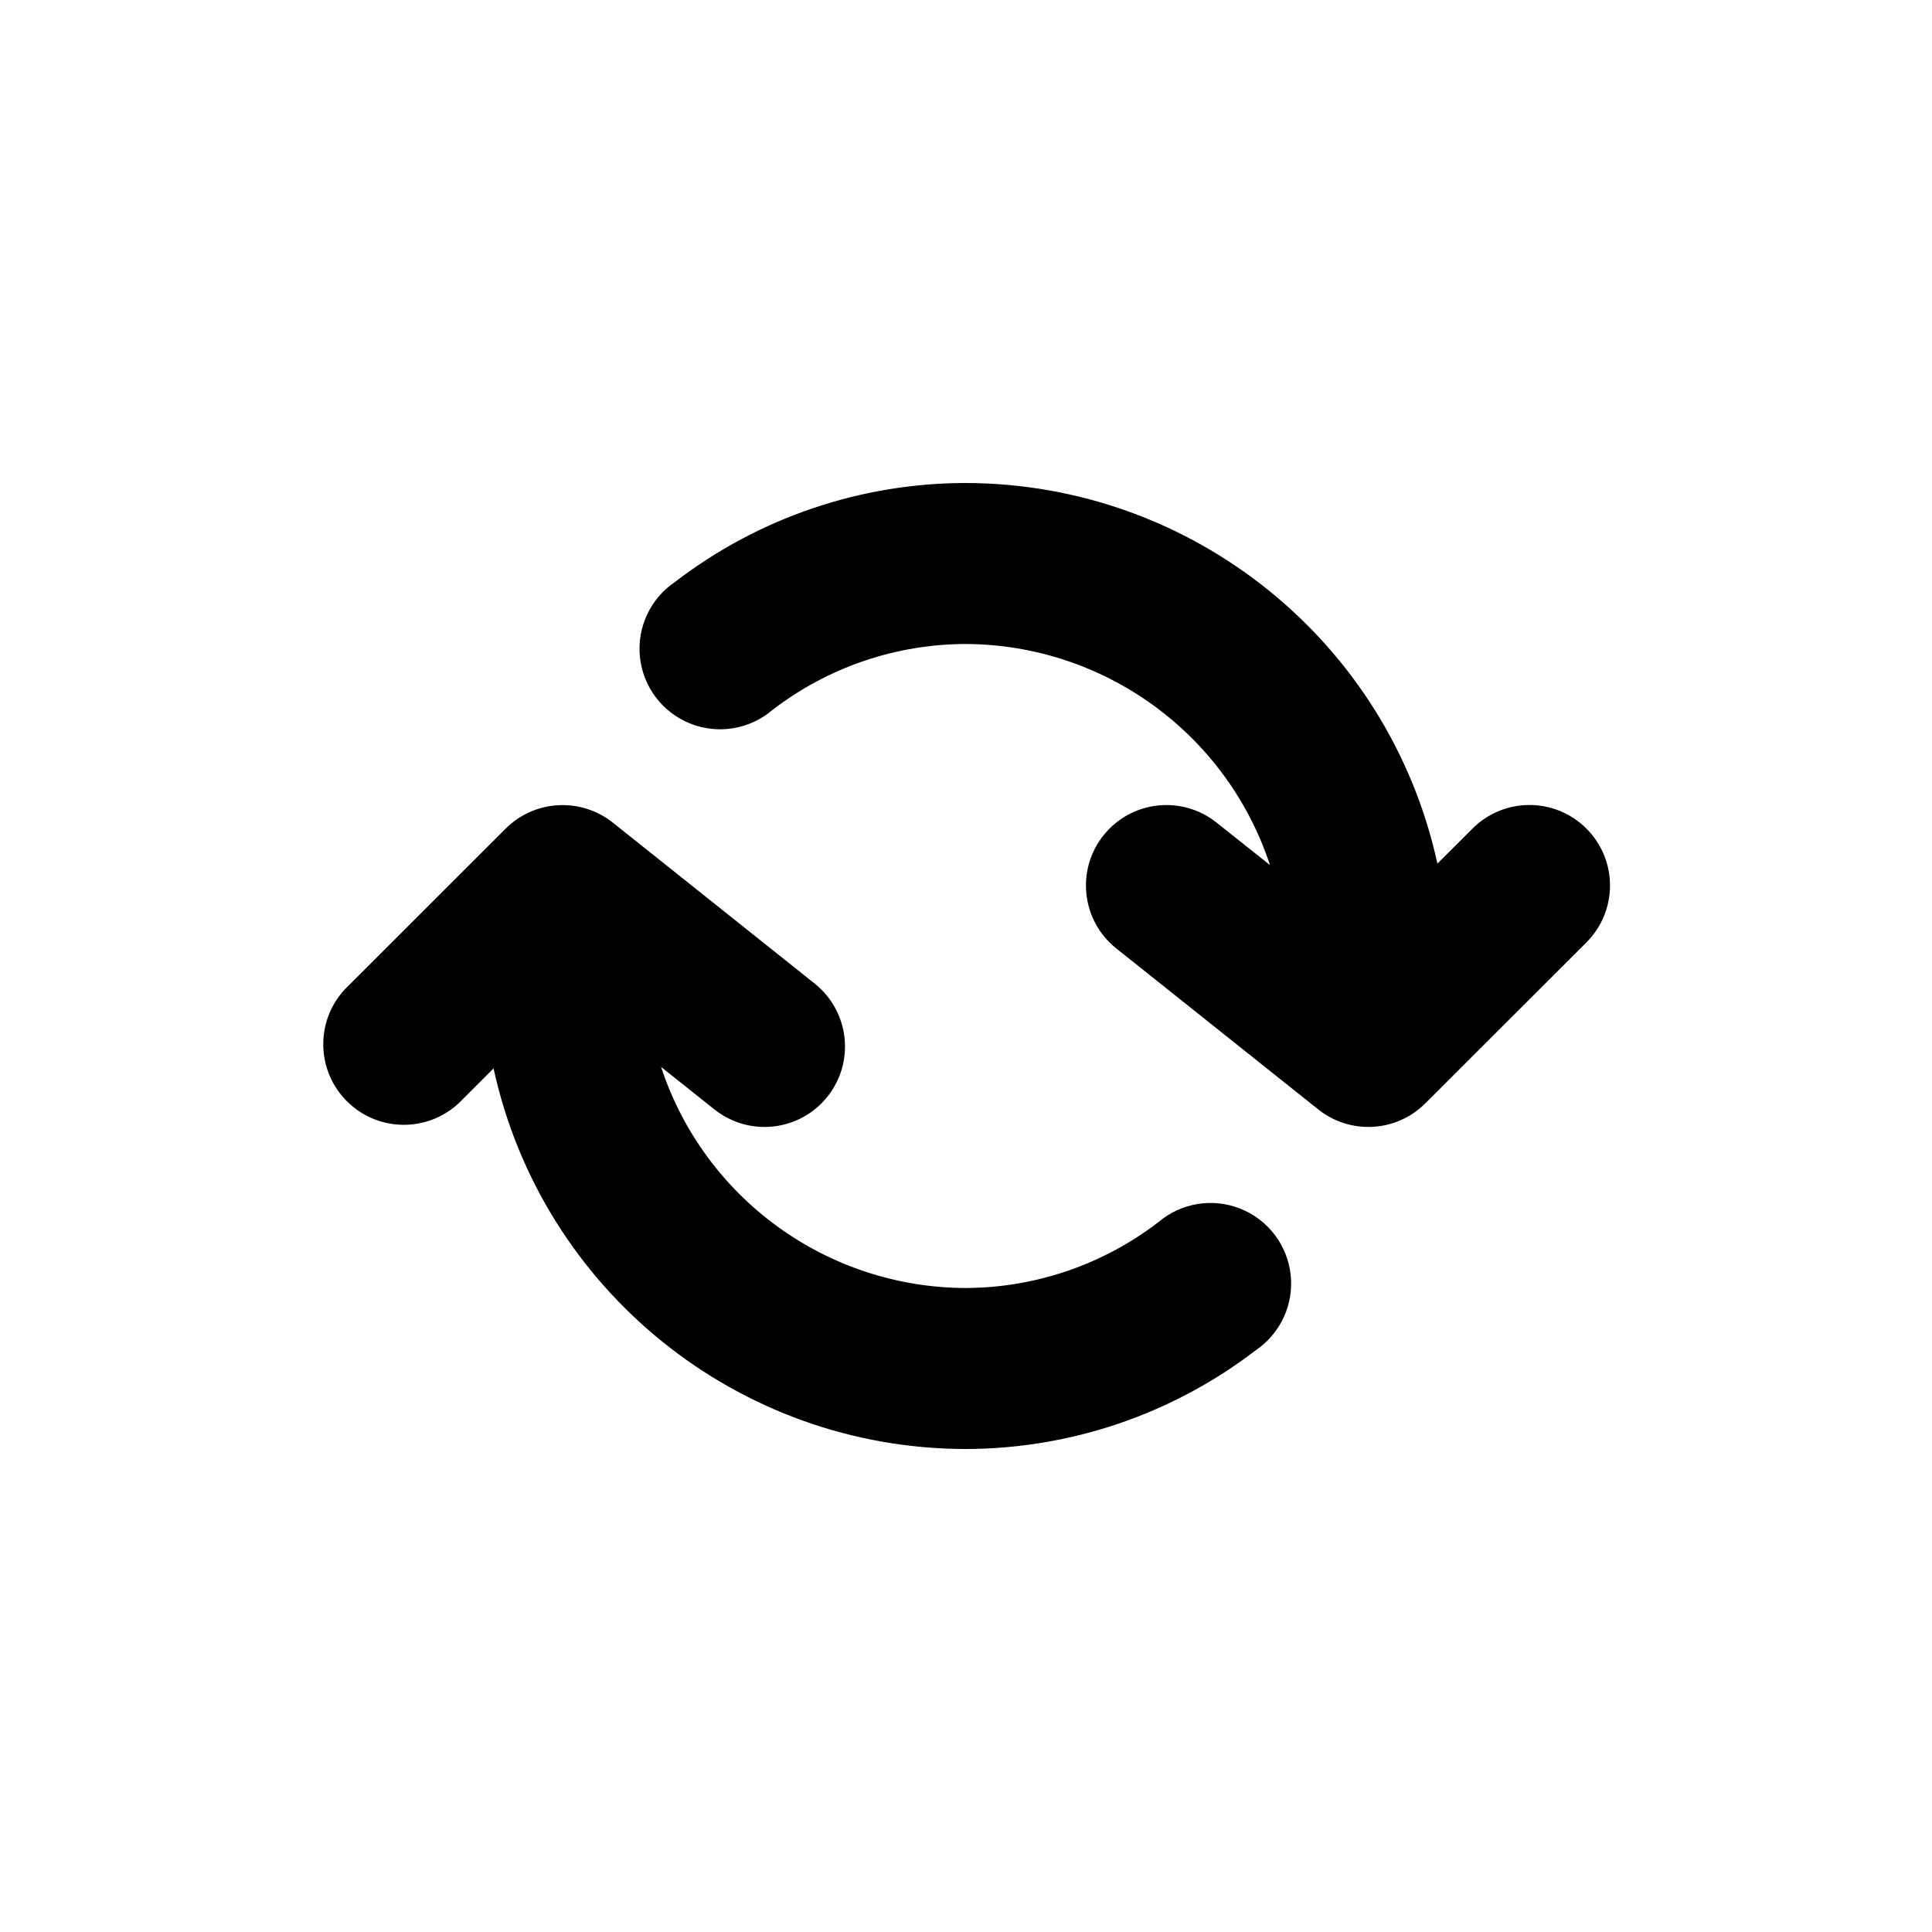
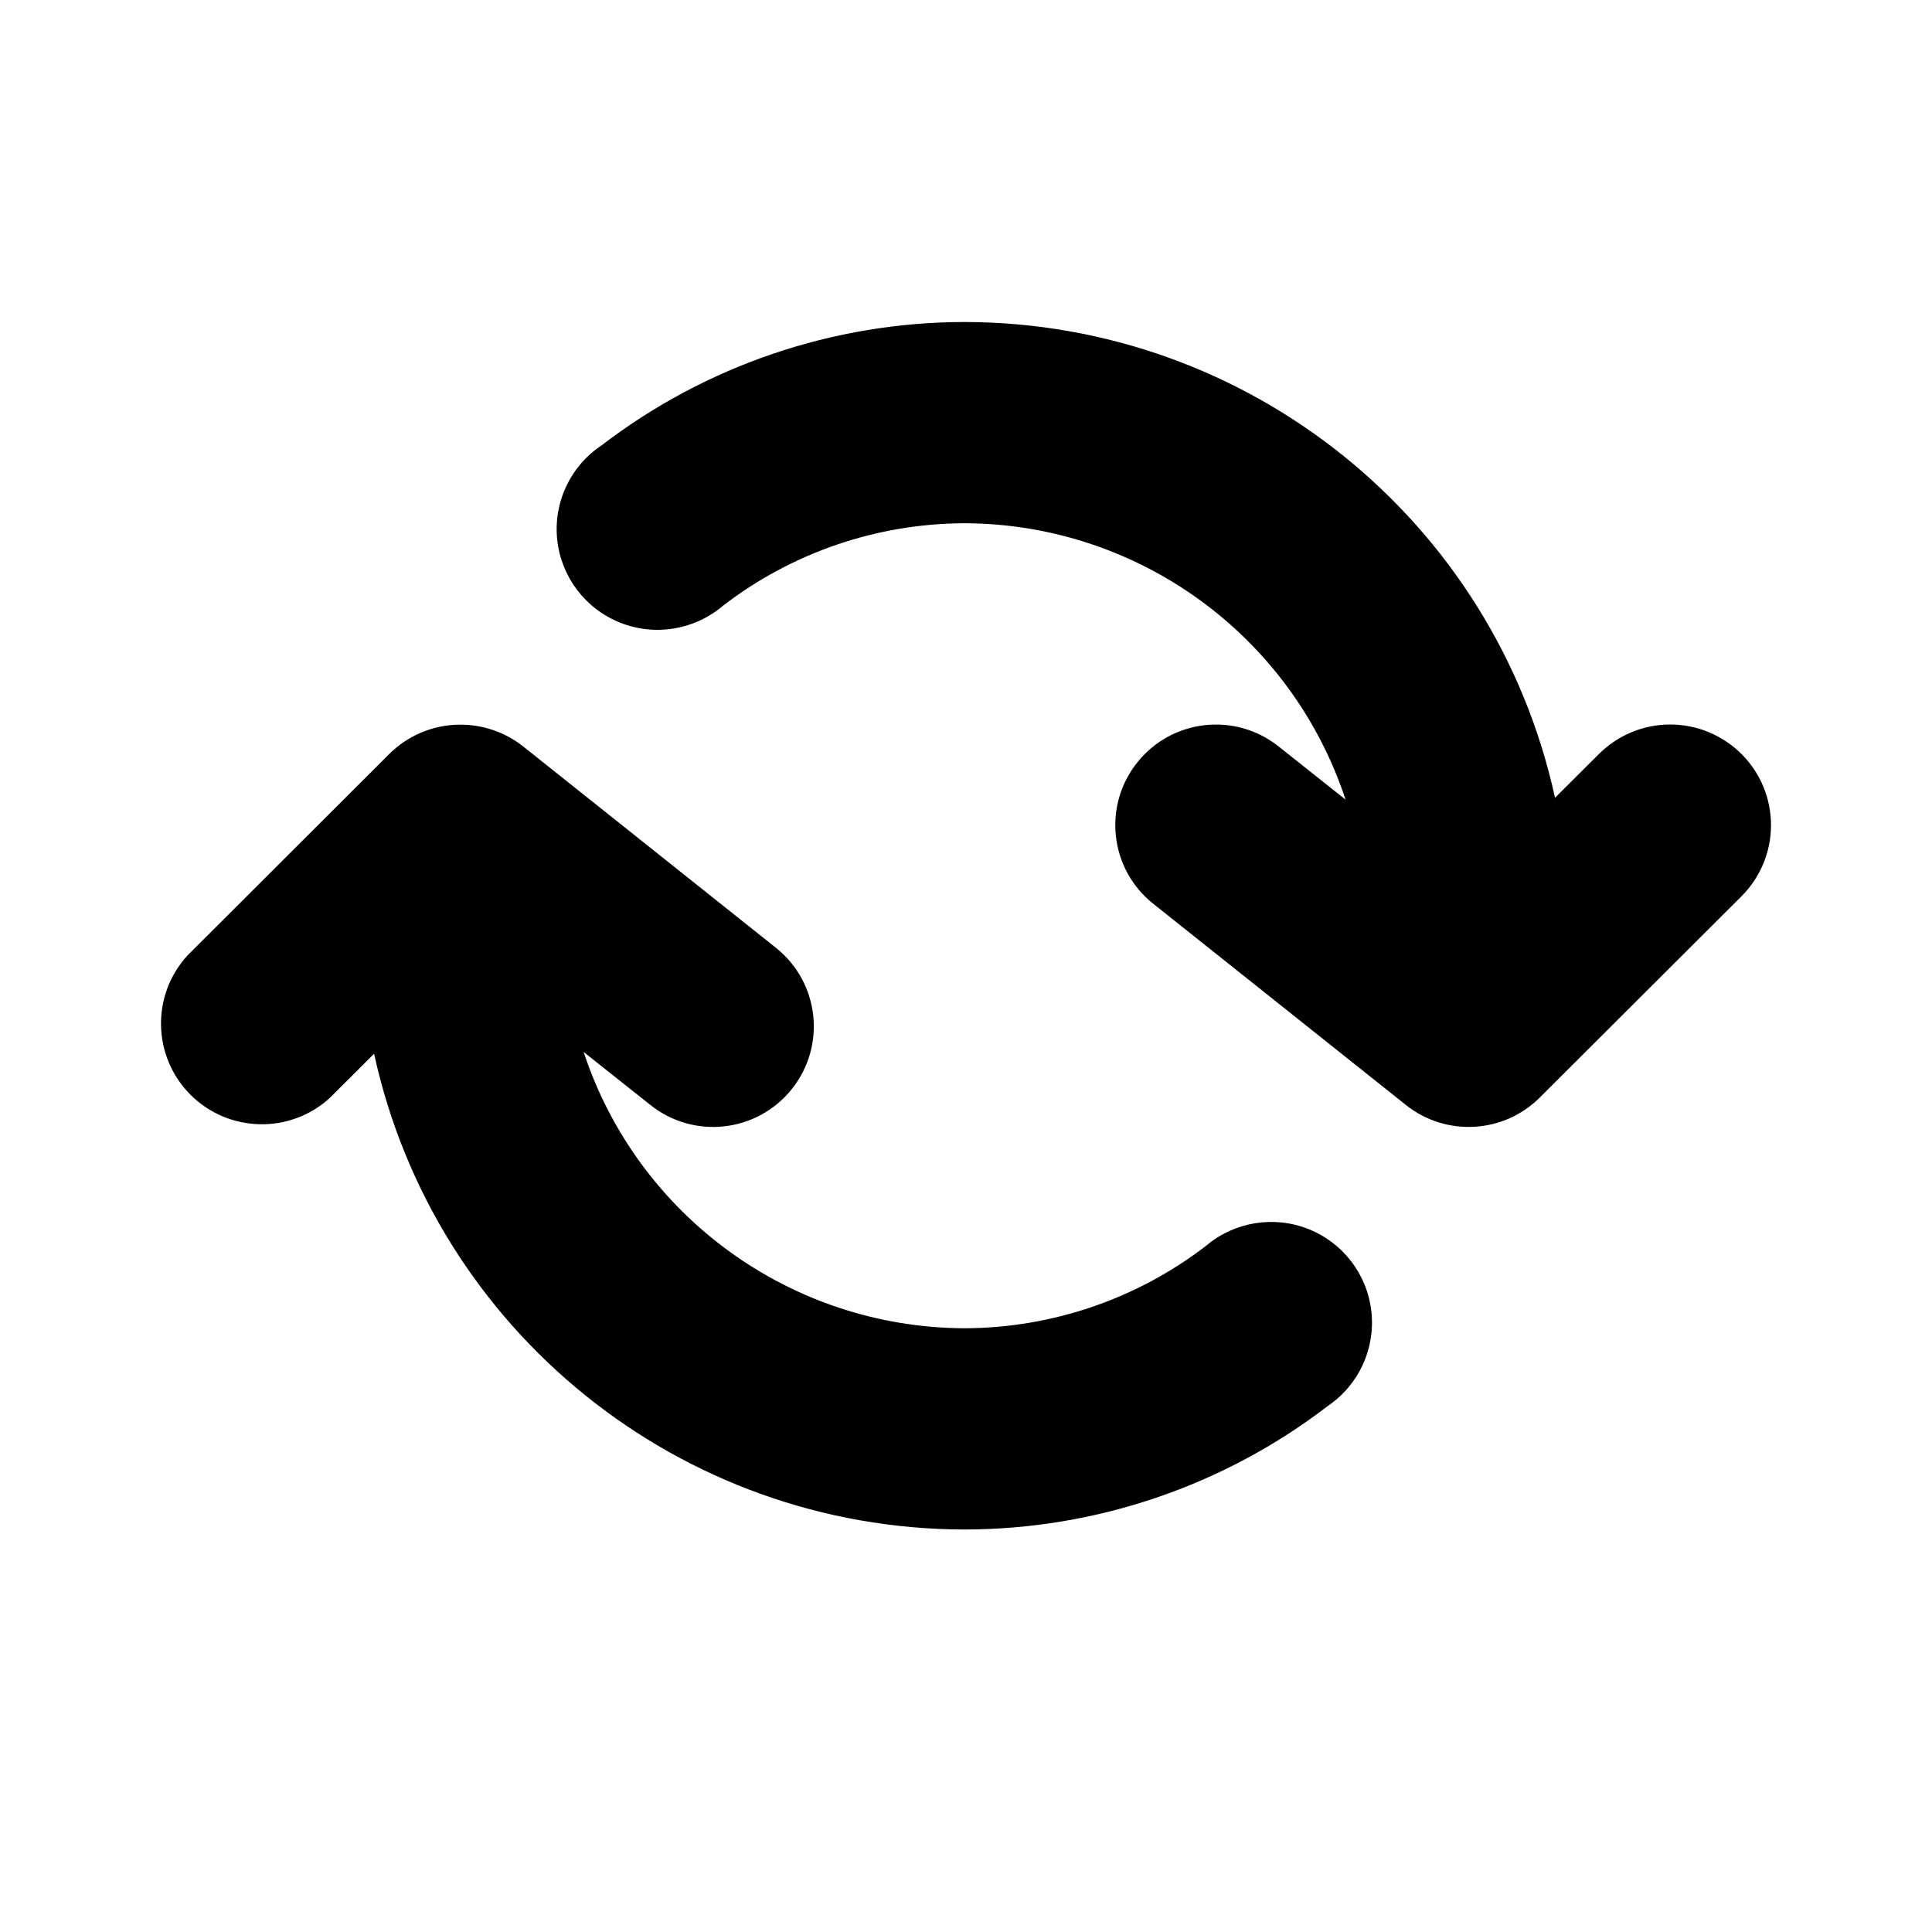
- <svg xmlns="http://www.w3.org/2000/svg" width="24" height="24" viewBox="0 0 24 24">
-   <path fill="currentColor" fill-rule="evenodd" d="M19.707 10.293a.999.999 0 0 1 0 1.414l-2.002 2a1 1 0 0 1-1.33.074l-2.509-2a.999.999 0 0 1 1.247-1.562l.663.527A3.996 3.996 0 0 0 11.994 8a3.95 3.95 0 0 0-2.399.82 1.001 1.001 0 1 1-1.207-1.593A5.932 5.932 0 0 1 11.994 6a6.01 6.01 0 0 1 5.862 4.728l.436-.435a1 1 0 0 1 1.415 0zm-5.315 4.887a1.001 1.001 0 1 1 1.208 1.593A5.932 5.932 0 0 1 11.994 18a6.01 6.01 0 0 1-5.863-4.728l-.435.435a1.001 1.001 0 0 1-1.415-1.414l2.001-2c.36-.359.933-.39 1.331-.074l2.508 2a.999.999 0 0 1-1.247 1.562l-.662-.527A3.996 3.996 0 0 0 11.994 16a3.95 3.95 0 0 0 2.398-.82z" />
+ <svg xmlns="http://www.w3.org/2000/svg" width="24px" height="24px" viewBox="0 0 24 24" version="1.1">
+   <g id="Icon/reload" stroke="none" stroke-width="1" fill="none" fill-rule="evenodd">
+     <g id="reload" transform="translate(2, 3.25)" fill="#000000">
+       <path d="M19.633,6.116 C19.868,6.35 20,6.668 20,7 C20,7.332 19.868,7.65 19.633,7.884 L17.128,10.384 C16.678,10.833 15.962,10.873 15.464,10.476 L12.325,7.976 C11.785,7.546 11.697,6.76 12.128,6.221 C12.559,5.681 13.345,5.593 13.885,6.024 L14.715,6.683 C14.041,4.64 12.135,3.257 9.983,3.25 C8.896,3.253 7.841,3.613 6.981,4.275 C6.627,4.576 6.136,4.657 5.704,4.485 C5.272,4.313 4.971,3.917 4.922,3.455 C4.873,2.993 5.084,2.542 5.471,2.284 C6.765,1.291 8.351,0.752 9.983,0.75 C13.513,0.756 16.564,3.214 17.317,6.66 L17.863,6.116 C18.097,5.882 18.416,5.75 18.748,5.75 C19.08,5.75 19.398,5.882 19.633,6.116 L19.633,6.116 Z M12.983,12.225 C13.337,11.926 13.827,11.847 14.257,12.019 C14.687,12.191 14.987,12.586 15.036,13.046 C15.086,13.506 14.878,13.956 14.494,14.216 C13.2,15.209 11.614,15.748 9.983,15.75 C6.452,15.745 3.4,13.286 2.647,9.84 L2.102,10.384 C1.609,10.84 0.843,10.824 0.367,10.35 C-0.108,9.875 -0.124,9.11 0.332,8.616 L2.836,6.116 C3.286,5.668 4.003,5.629 4.501,6.024 L7.639,8.524 C8.179,8.954 8.267,9.74 7.836,10.279 C7.405,10.819 6.618,10.907 6.079,10.476 L5.25,9.818 C5.924,11.86 7.83,13.243 9.983,13.25 C11.068,13.247 12.123,12.887 12.983,12.225 L12.983,12.225 Z" id="Shape" />
+     </g>
+   </g>
</svg>
